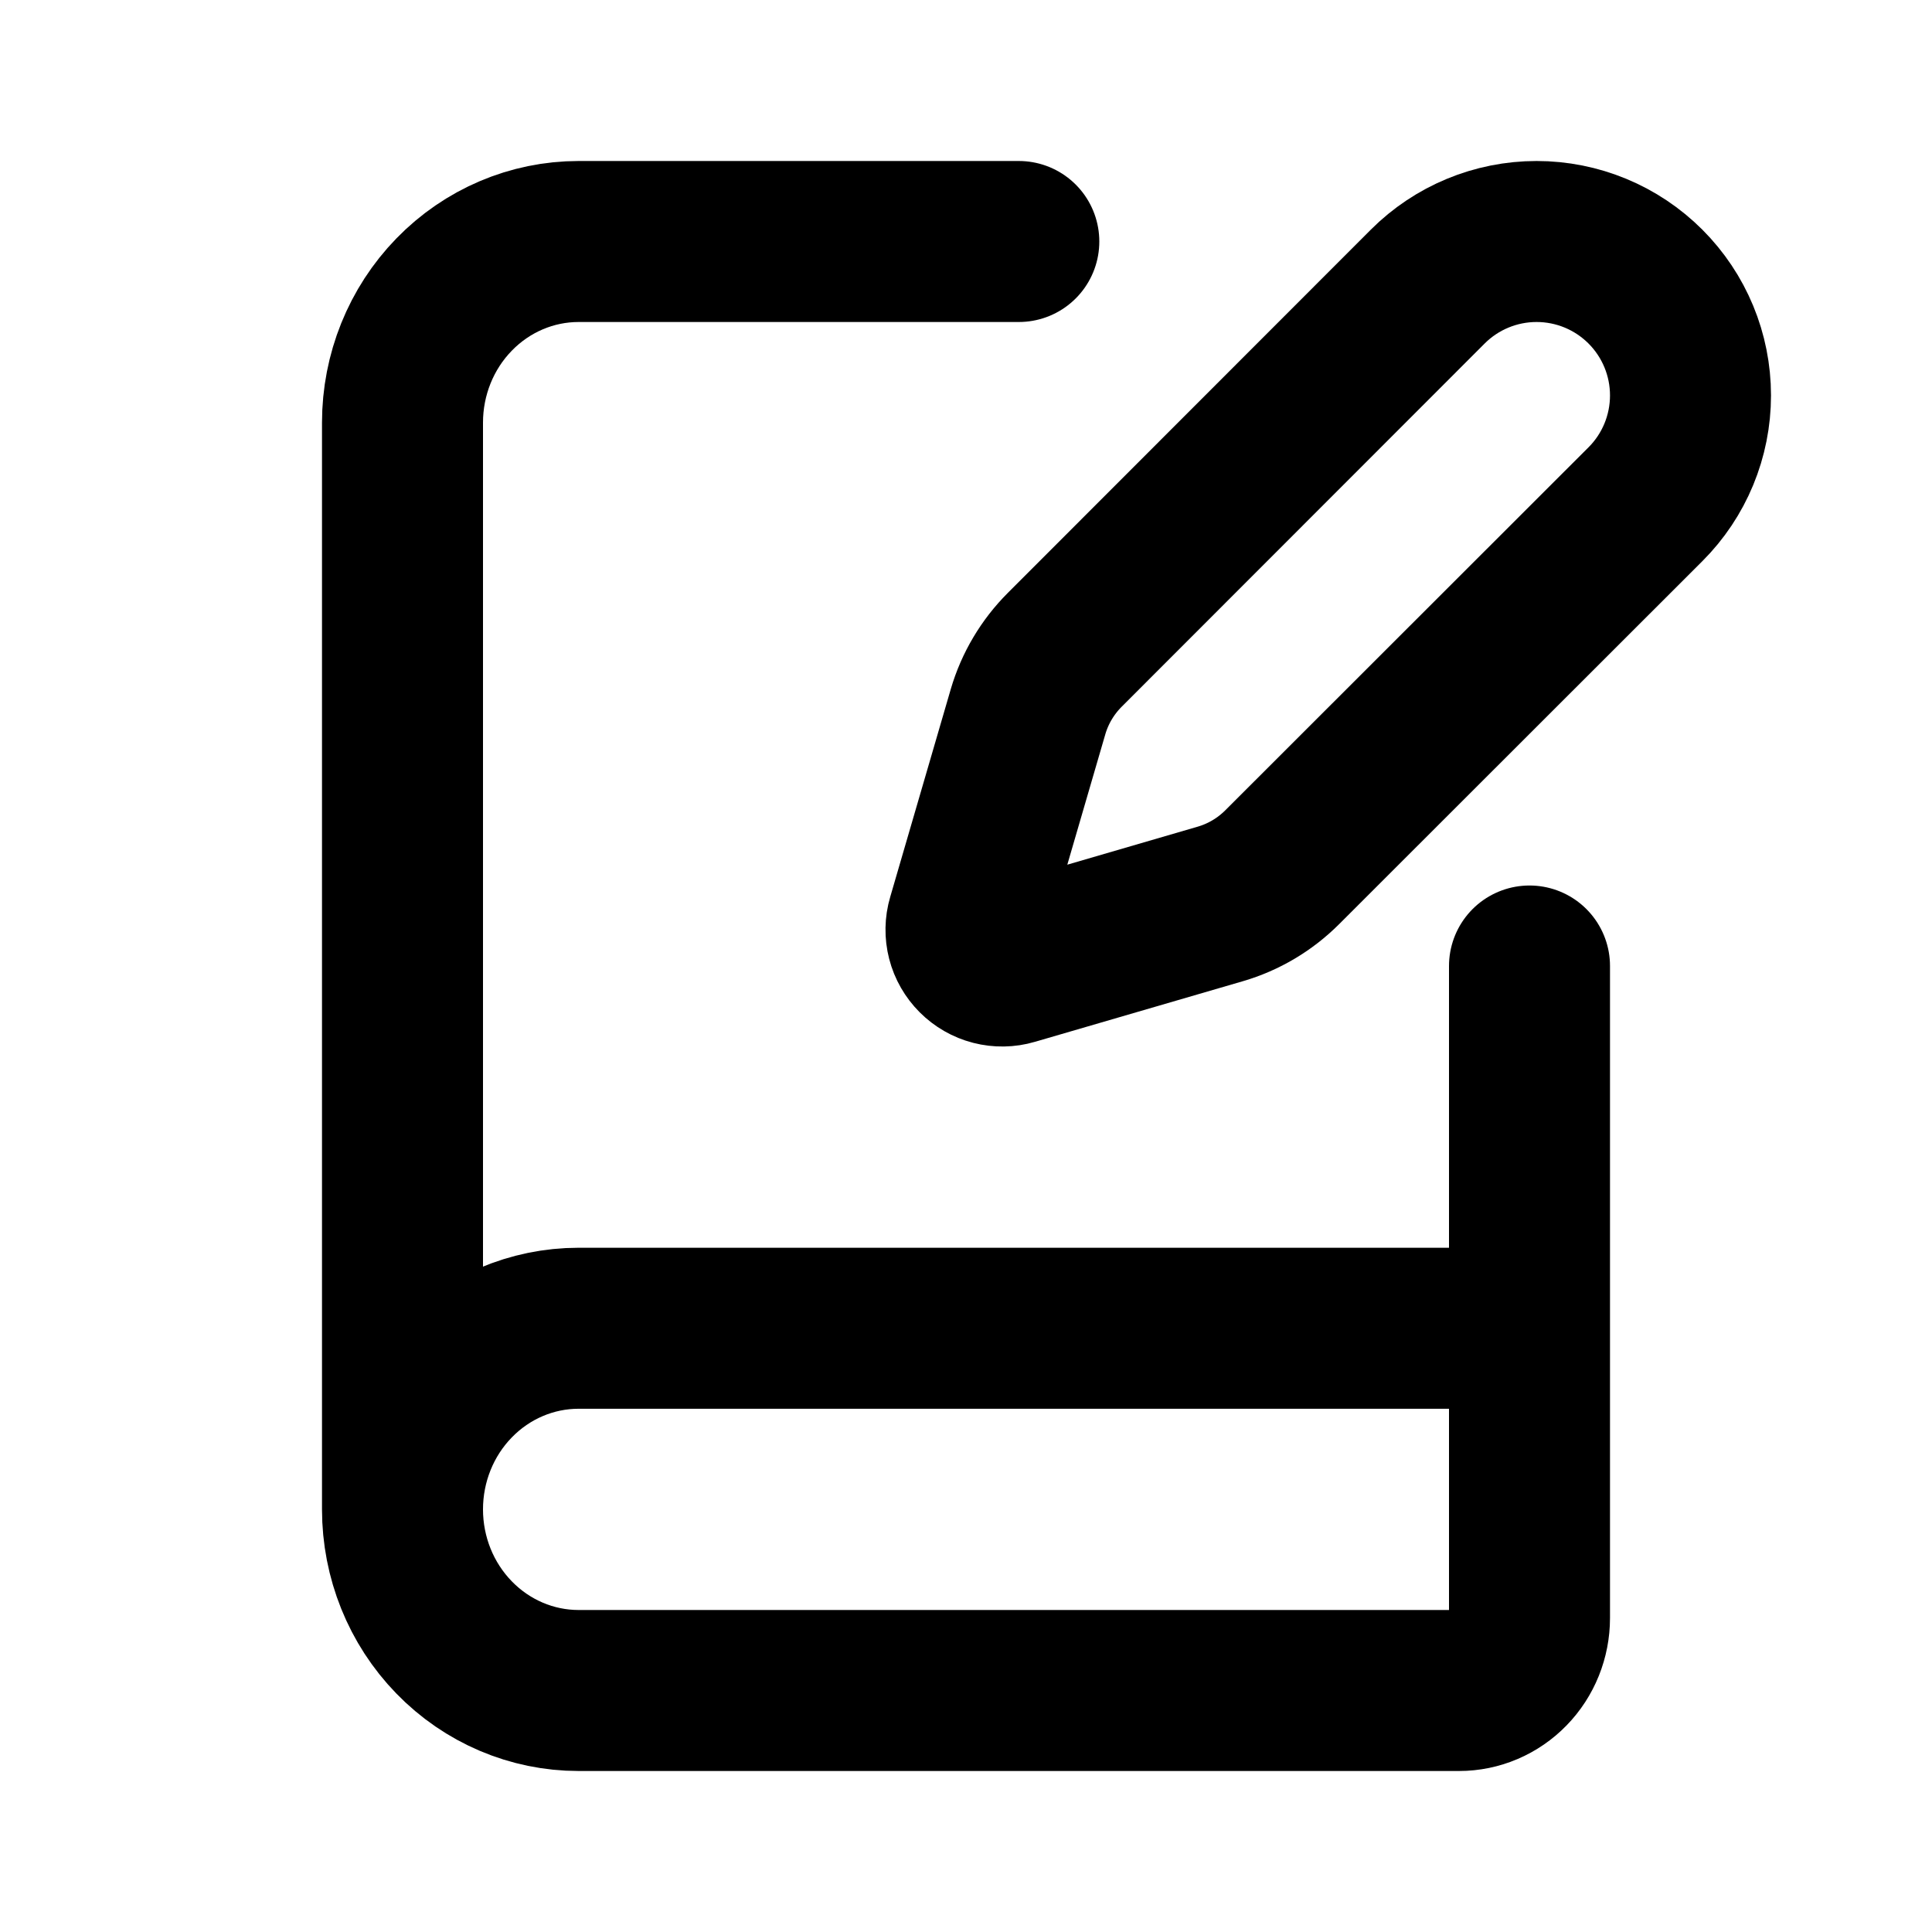
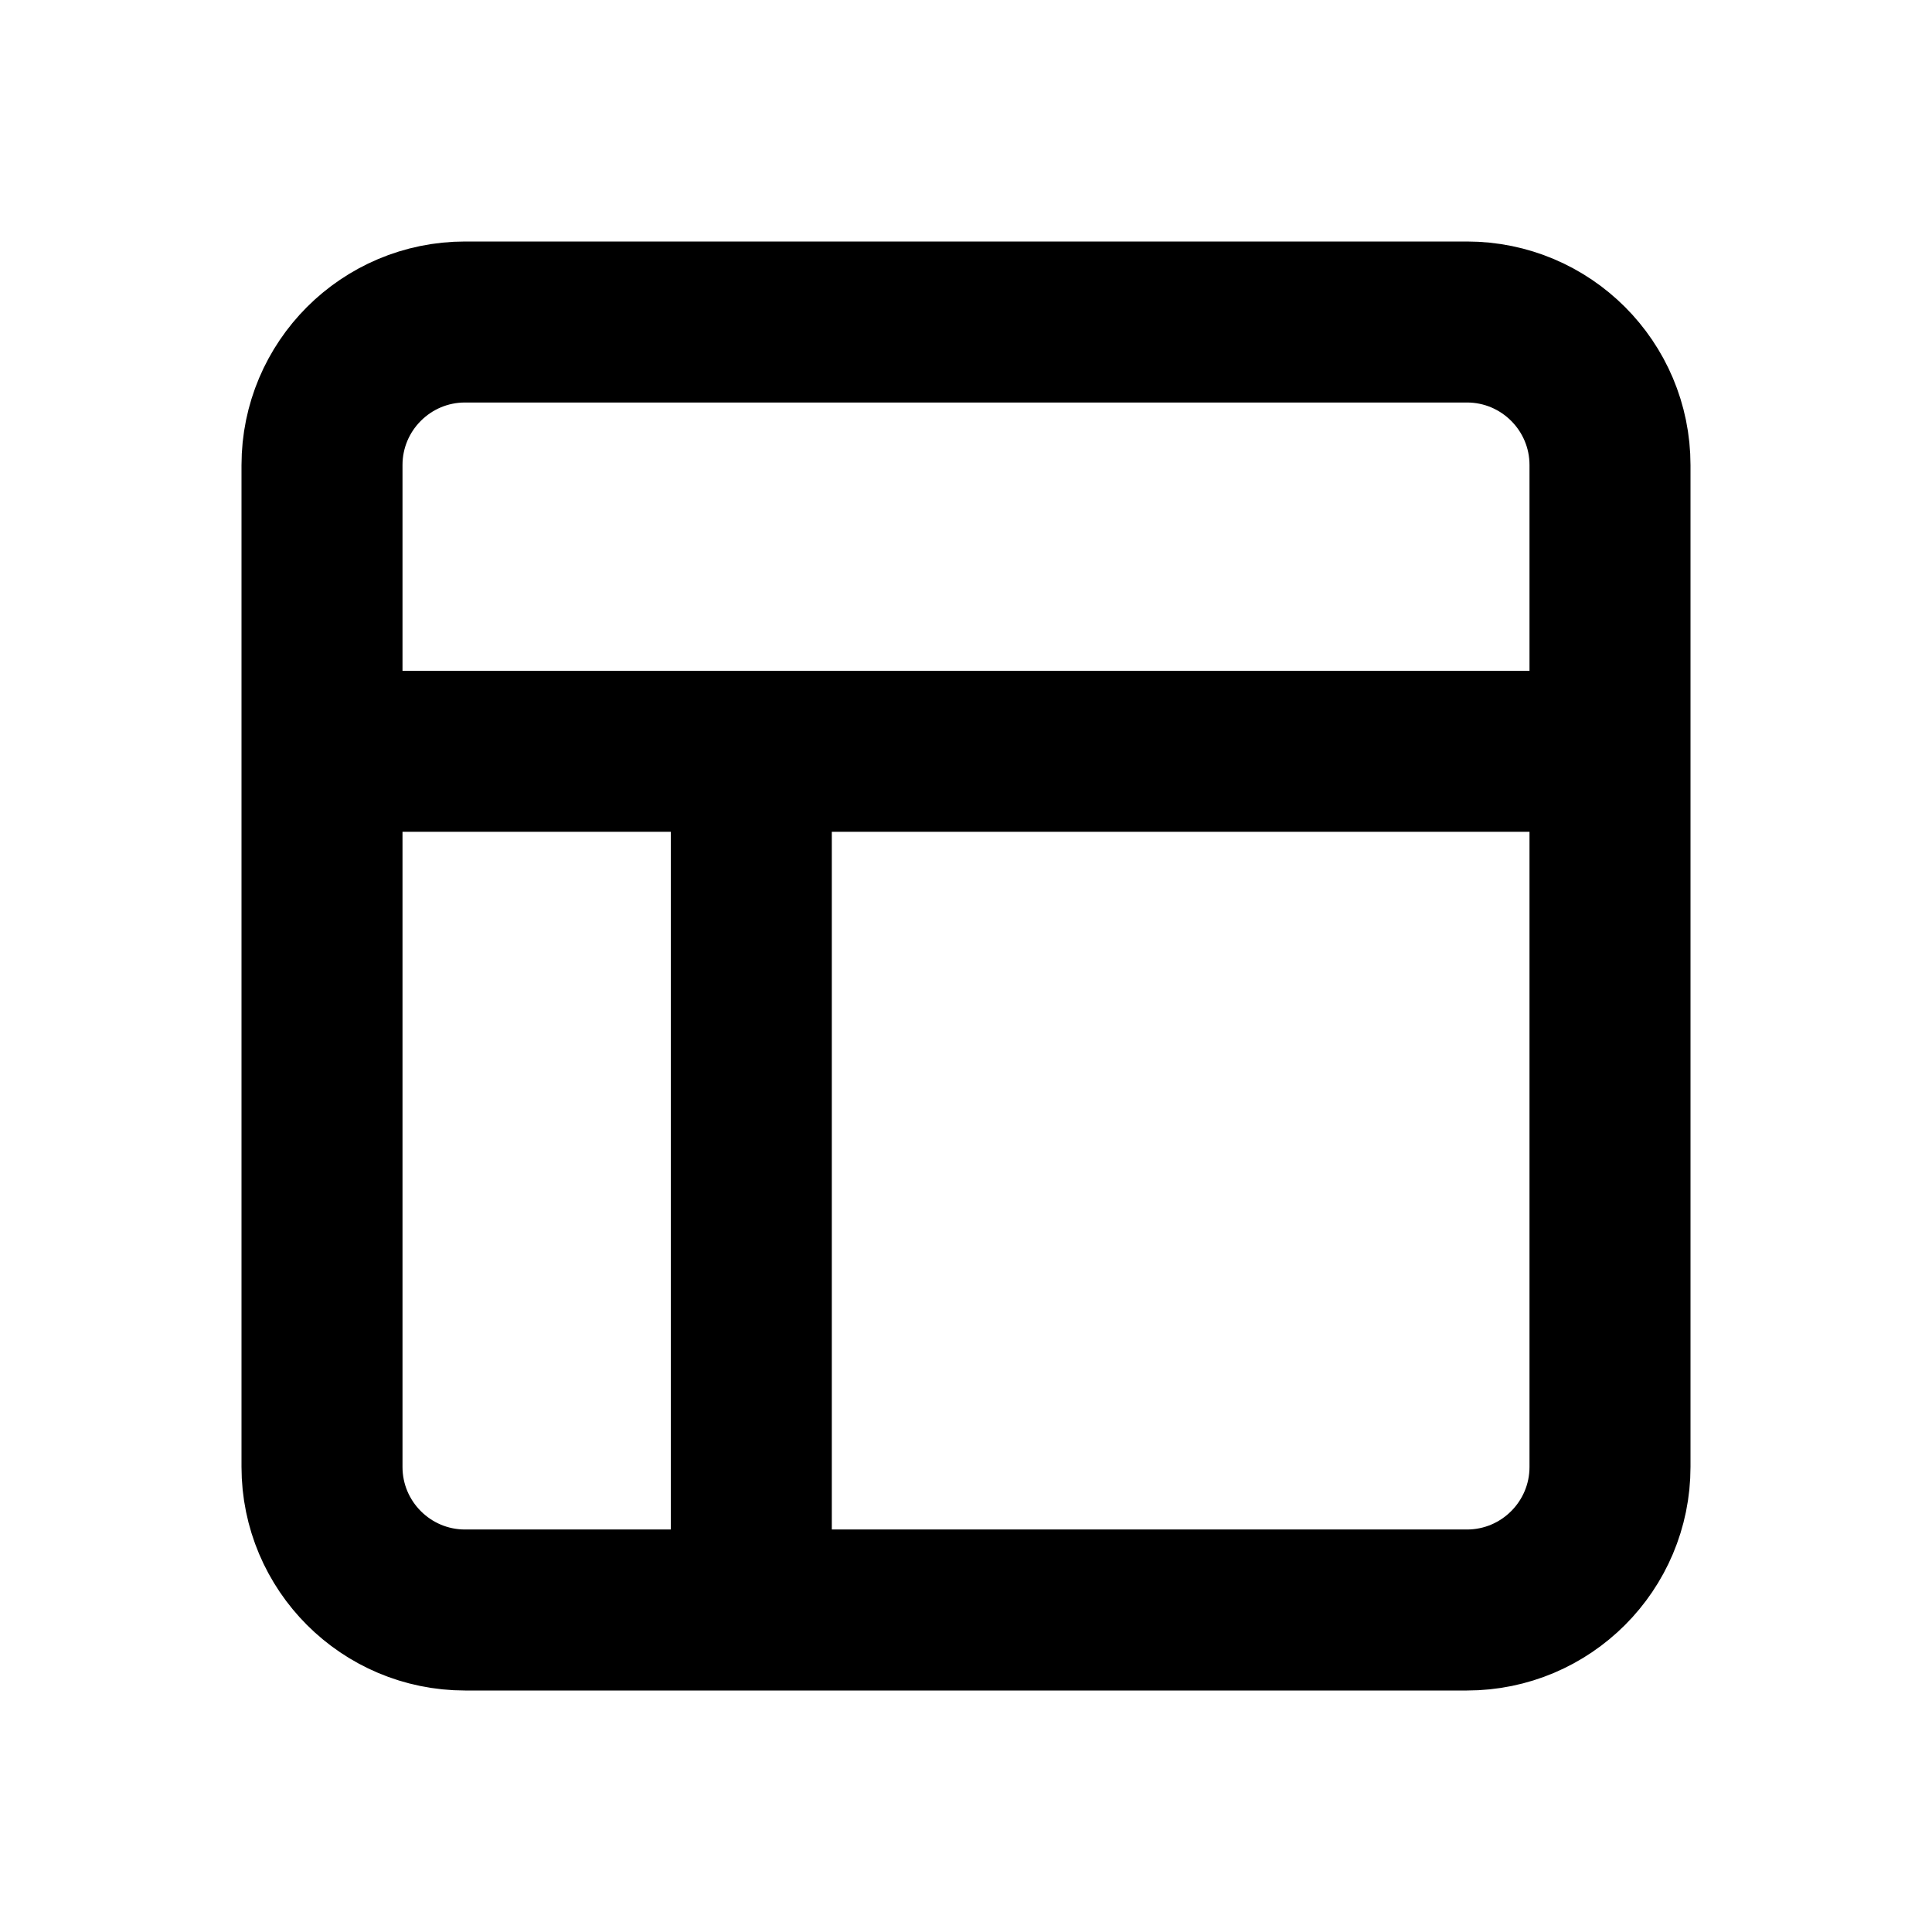
<svg xmlns="http://www.w3.org/2000/svg" width="24" height="24" viewBox="0 0 24 24" fill="none">
-   <path d="M5 18.75V5.25C5 4.653 5.23 4.081 5.641 3.659C6.051 3.237 6.607 3 7.188 3H12.656M5 18.75C5 19.347 5.23 19.919 5.641 20.341C6.051 20.763 6.607 21 7.188 21H18.125C18.357 21 18.58 20.905 18.744 20.736C18.908 20.568 19 20.339 19 20.1V12M5 18.75C5 18.153 5.23 17.581 5.641 17.159C6.051 16.737 6.607 16.5 7.188 16.5H19" stroke="currentColor" stroke-width="2" stroke-linecap="round" stroke-linejoin="round" />
-   <path d="M20.44 6.264C20.799 5.906 21 5.419 21 4.912C21 4.405 20.799 3.919 20.44 3.56C20.081 3.201 19.595 3 19.088 3C18.581 3 18.095 3.201 17.736 3.56L13.227 8.072C13.013 8.286 12.856 8.55 12.771 8.84L12.018 11.424C11.995 11.501 11.994 11.584 12.014 11.662C12.034 11.74 12.075 11.811 12.132 11.868C12.189 11.925 12.26 11.966 12.338 11.986C12.416 12.006 12.499 12.005 12.576 11.982L15.159 11.229C15.45 11.144 15.714 10.987 15.928 10.773L20.44 6.264Z" stroke="currentColor" stroke-width="2" stroke-linecap="round" stroke-linejoin="round" />
+   <path d="M4 9.333H20M9.333 20V9.333M5.778 4H18.222C19.204 4 20 4.796 20 5.778V18.222C20 19.204 19.204 20 18.222 20H5.778C4.796 20 4 19.204 4 18.222V5.778C4 4.796 4.796 4 5.778 4Z" stroke="currentColor" stroke-width="2" stroke-linecap="round" stroke-linejoin="round" />
</svg>
